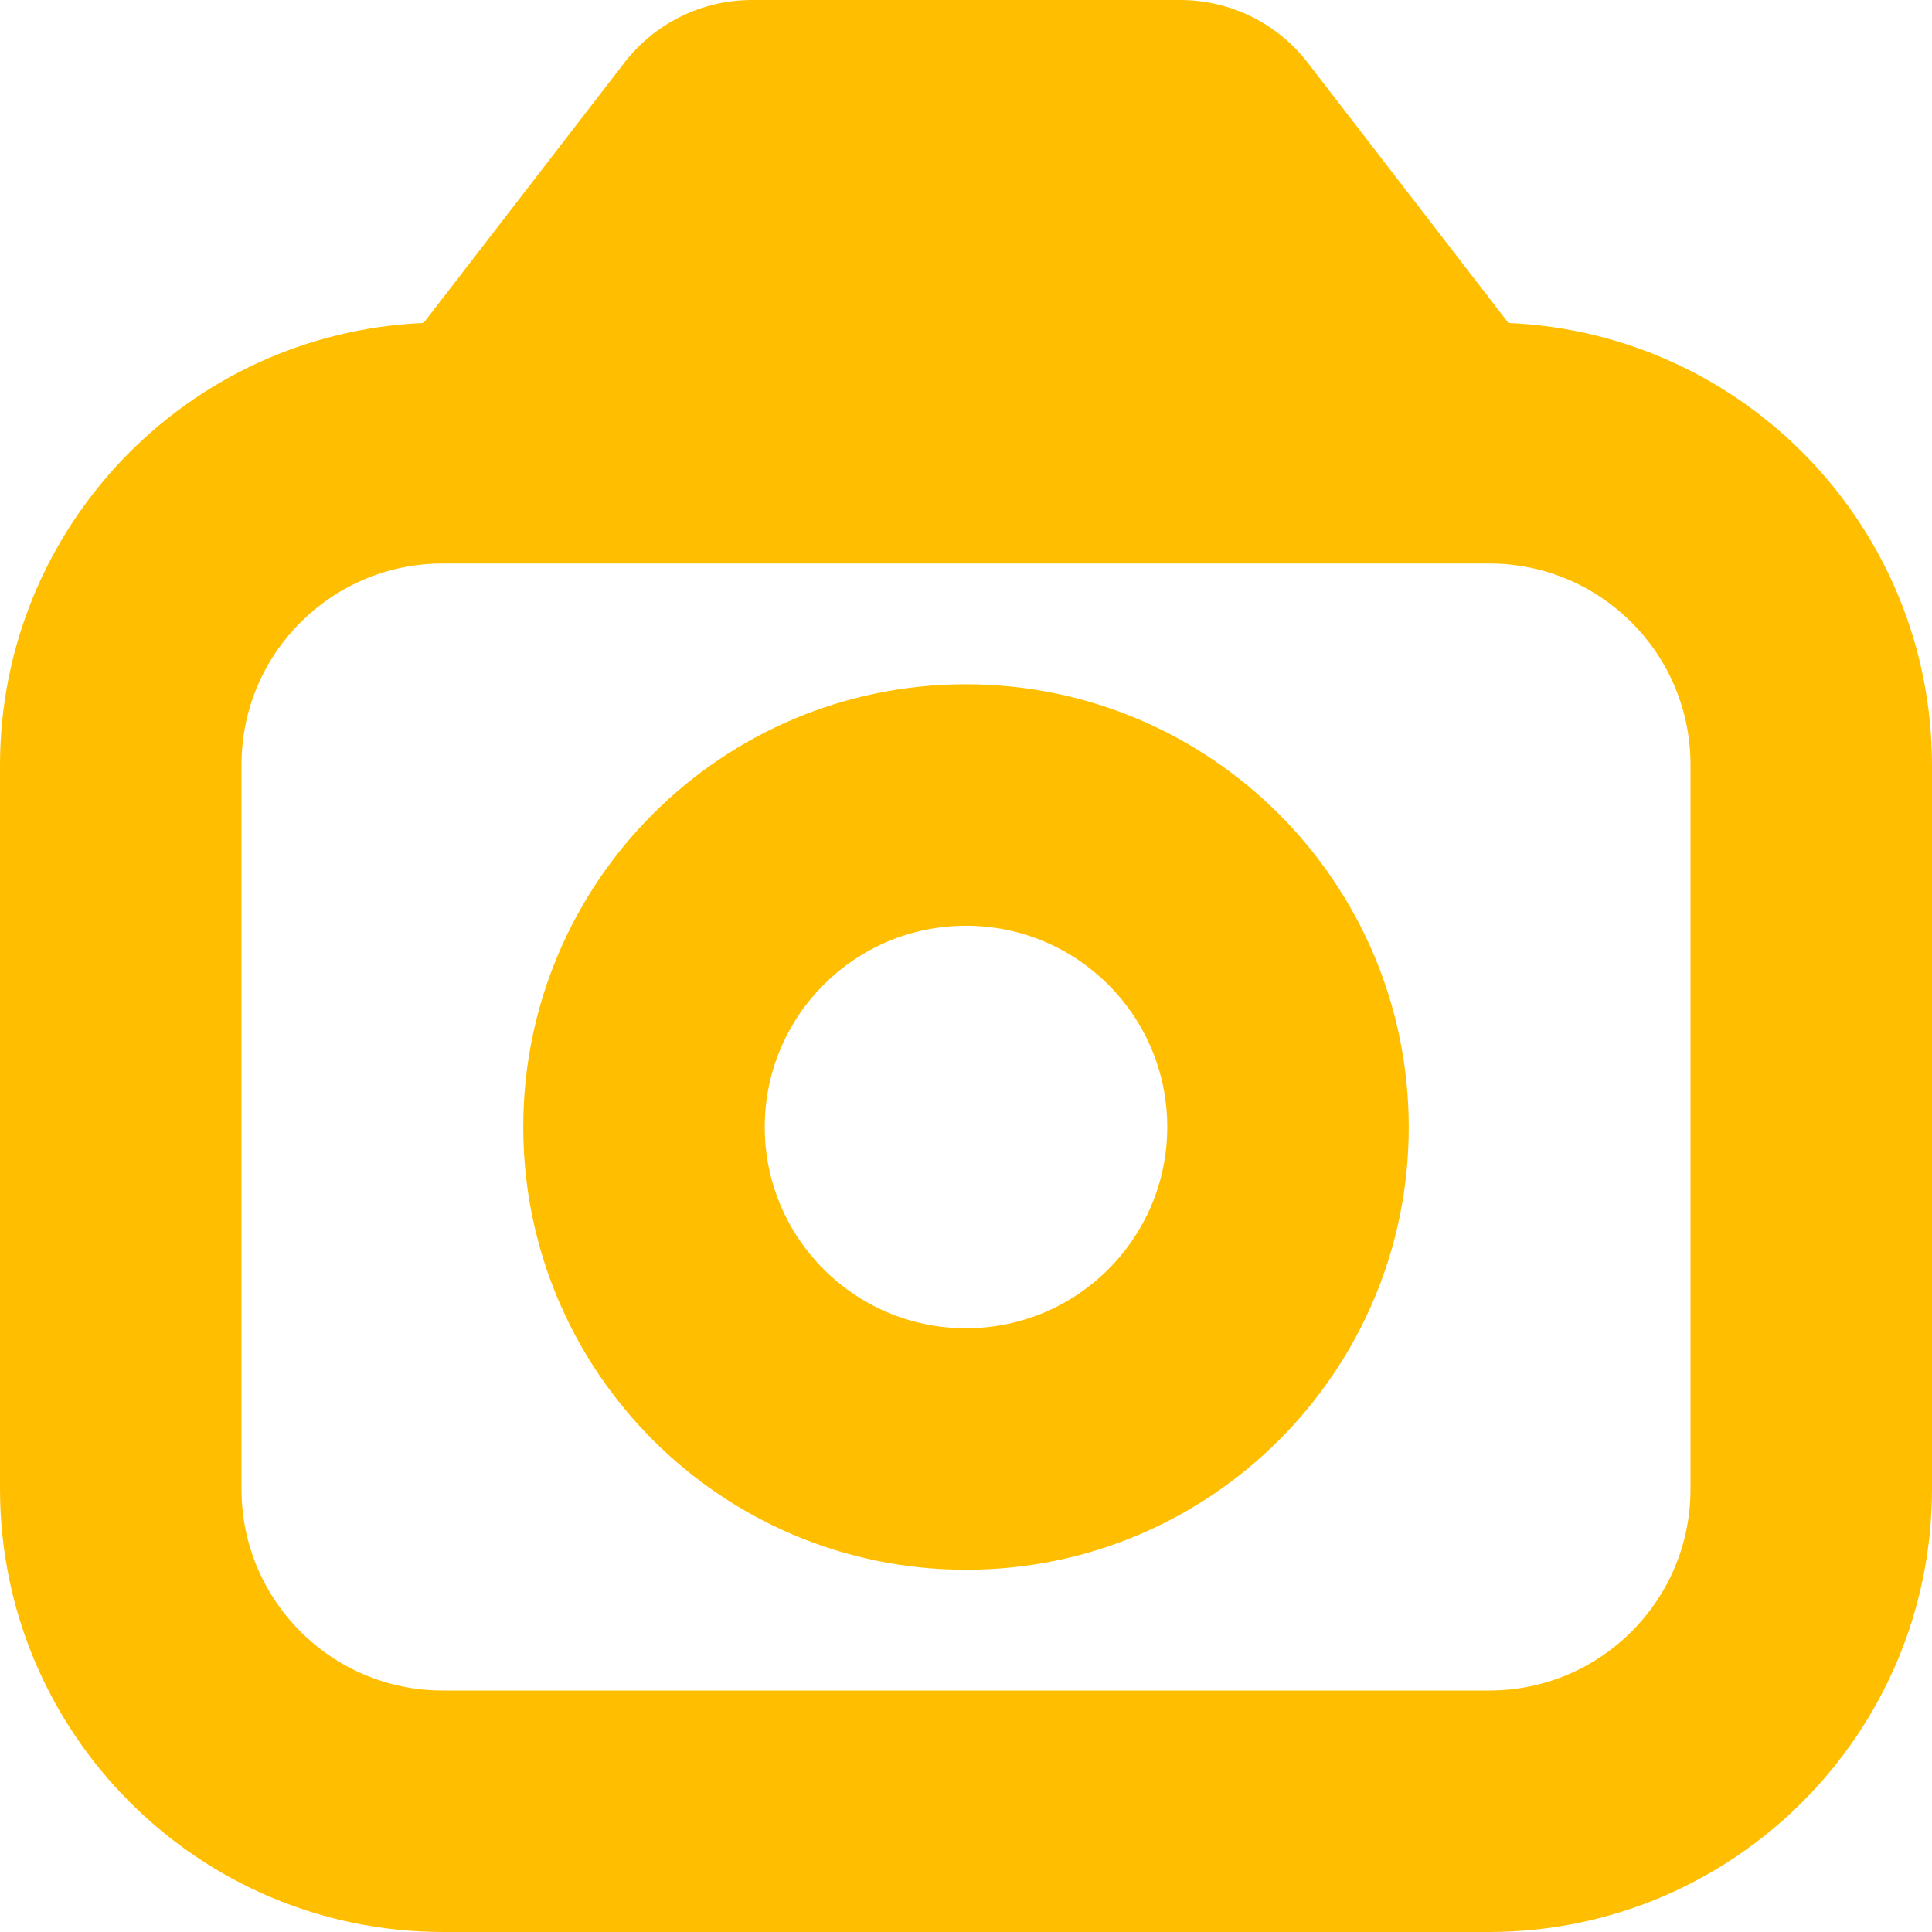
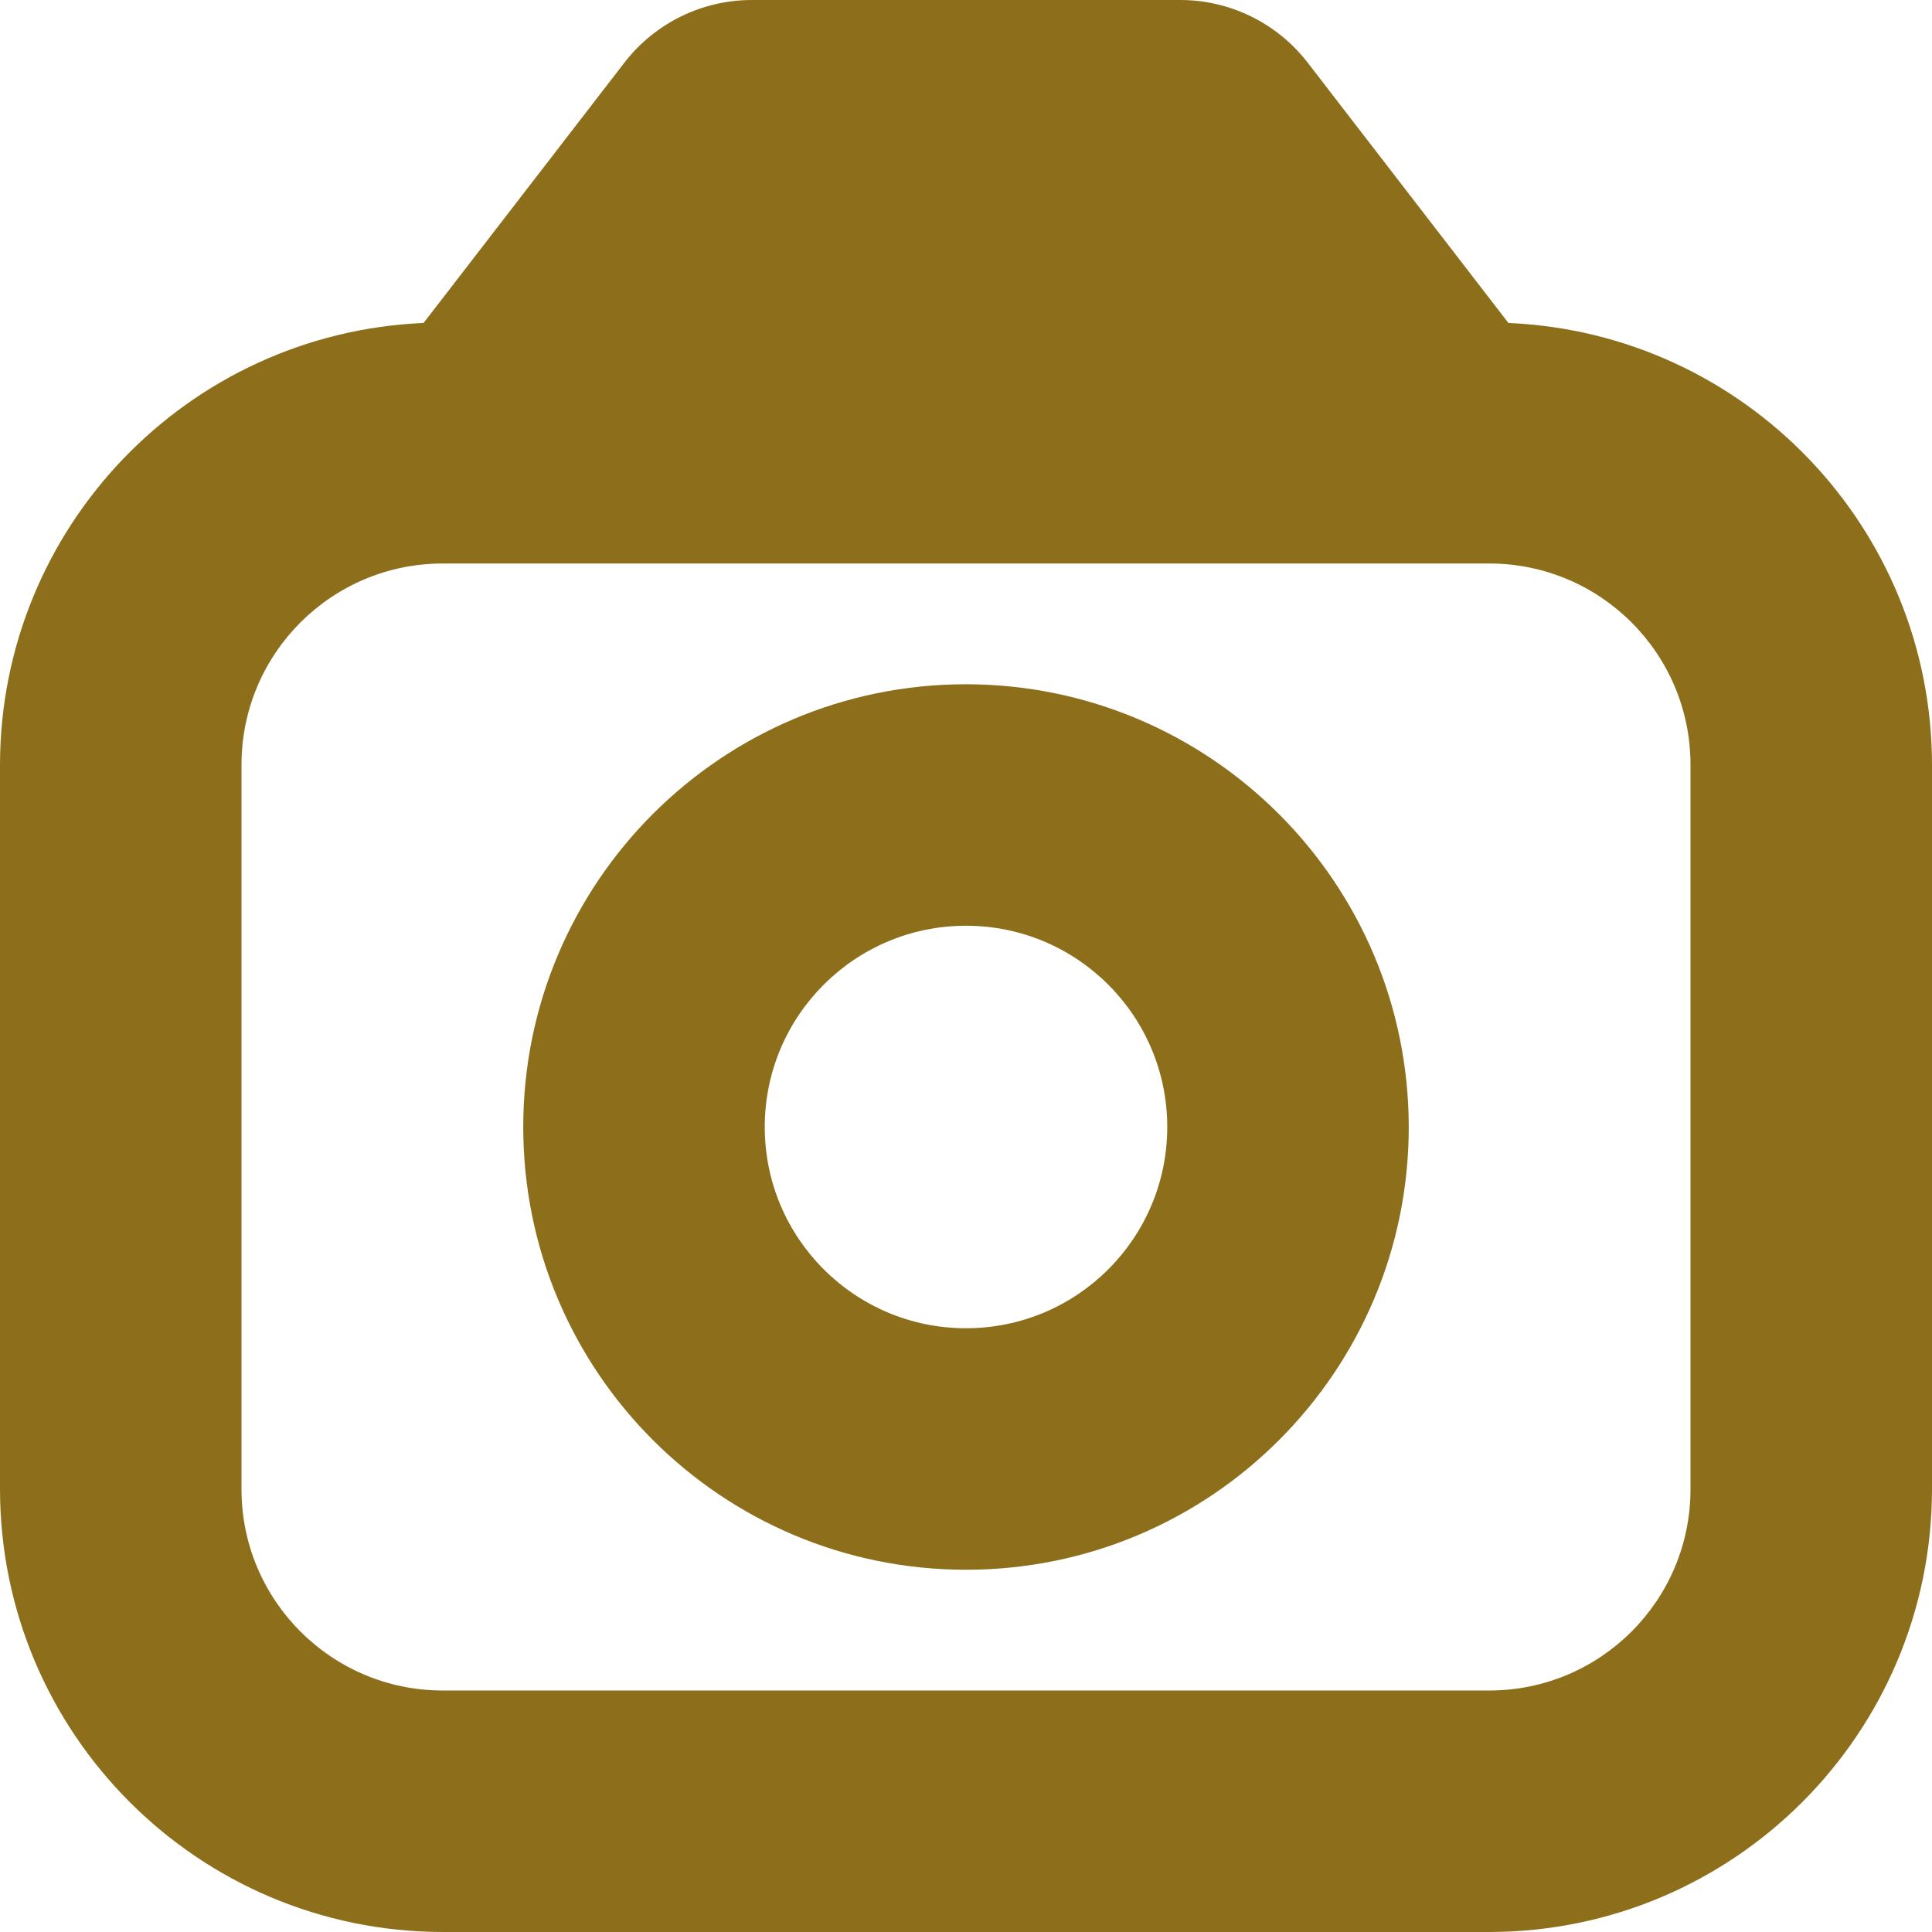
<svg xmlns="http://www.w3.org/2000/svg" id="Bold" viewBox="0 0 24 24" width="512" height="512">
-   <path d="M18.738,4.012,16.245.779A2,2,0,0,0,14.661,0H9.339A2,2,0,0,0,7.756.779L5.262,4.012A5.5,5.5,0,0,0,0,9.5v9A5.506,5.506,0,0,0,5.5,24h13A5.506,5.506,0,0,0,24,18.5v-9A5.5,5.5,0,0,0,18.738,4.012ZM21,18.5A2.5,2.5,0,0,1,18.5,21H5.5A2.5,2.5,0,0,1,3,18.5v-9A2.5,2.5,0,0,1,5.5,7h13A2.5,2.5,0,0,1,21,9.5Z" fill="#FFBF00" />
-   <path d="M12,8.5A5.5,5.5,0,1,0,17.5,14,5.506,5.506,0,0,0,12,8.5Zm0,8A2.5,2.5,0,1,1,14.5,14,2.5,2.5,0,0,1,12,16.5Z" fill="#FFBF00" />
+   <path d="M18.738,4.012,16.245.779A2,2,0,0,0,14.661,0H9.339A2,2,0,0,0,7.756.779L5.262,4.012A5.5,5.5,0,0,0,0,9.5v9A5.506,5.506,0,0,0,5.5,24h13A5.506,5.506,0,0,0,24,18.5v-9A5.5,5.5,0,0,0,18.738,4.012ZM21,18.5A2.5,2.5,0,0,1,18.5,21H5.5A2.5,2.5,0,0,1,3,18.5v-9A2.5,2.5,0,0,1,5.5,7h13A2.5,2.5,0,0,1,21,9.5Z" fill="#8d6e1b" />
+   <path d="M12,8.5A5.5,5.5,0,1,0,17.5,14,5.506,5.506,0,0,0,12,8.5Zm0,8A2.5,2.5,0,1,1,14.5,14,2.5,2.5,0,0,1,12,16.5Z" fill="#8d6e1b" />
</svg>
